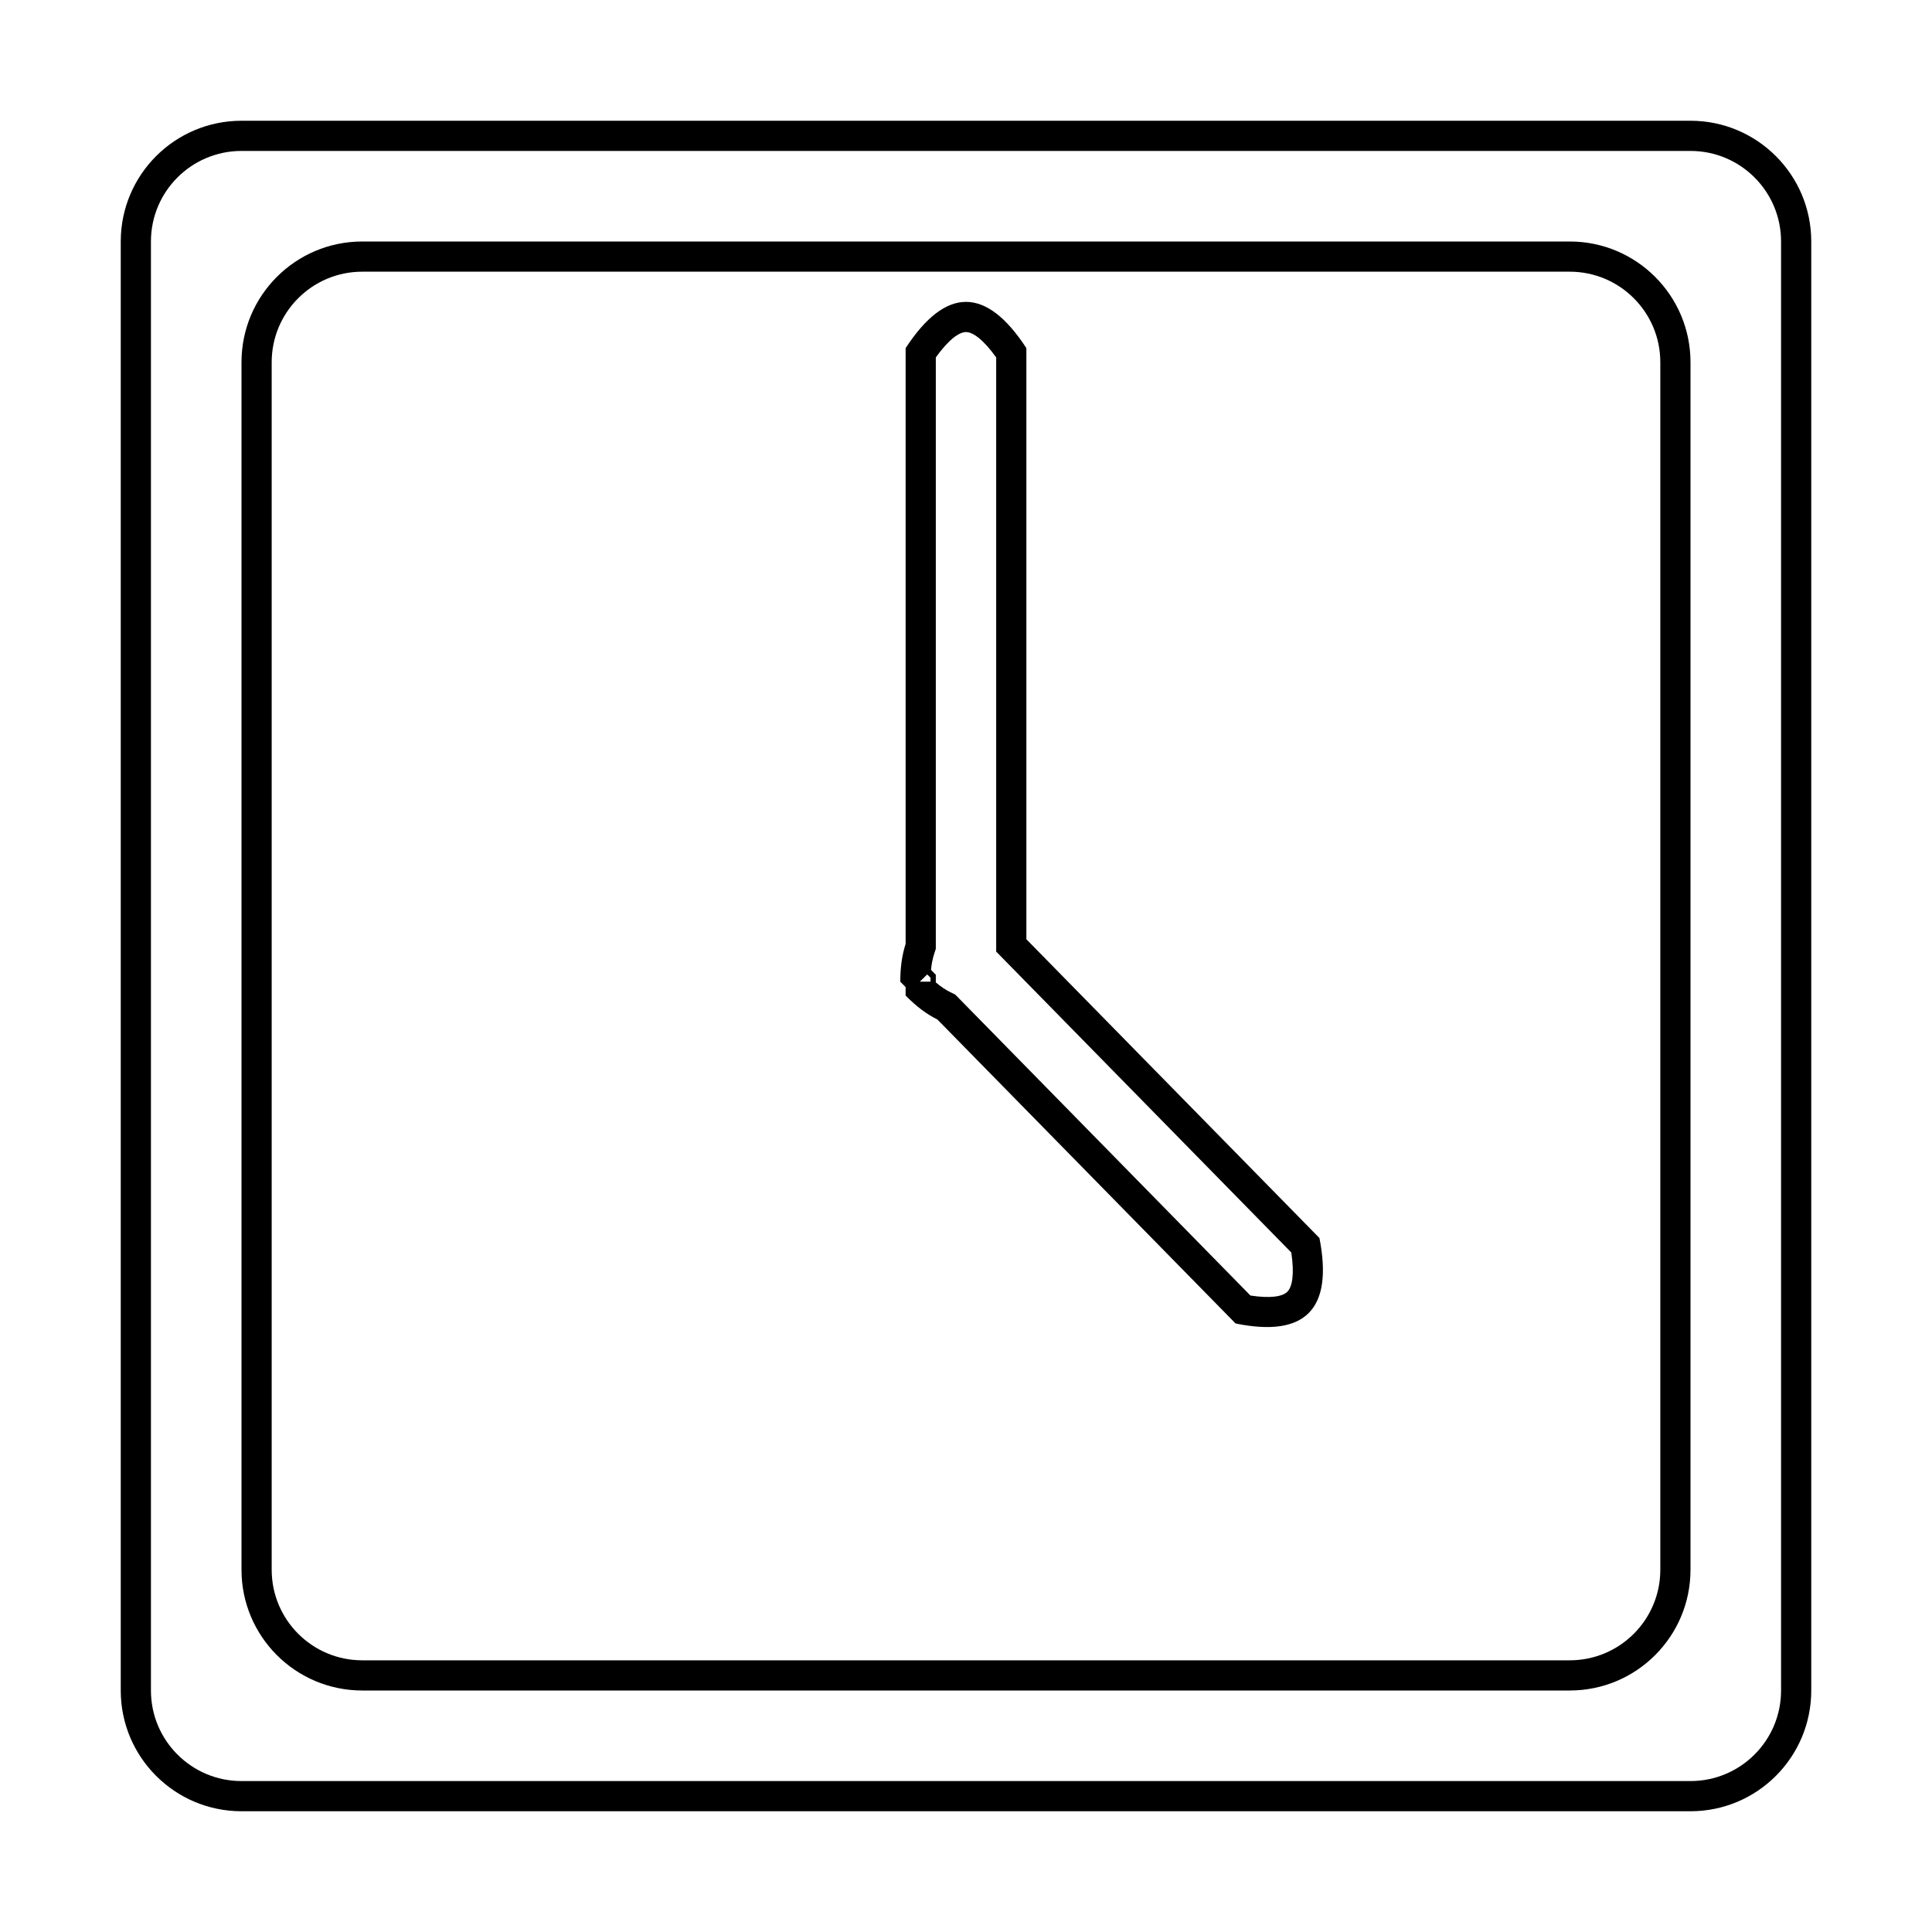
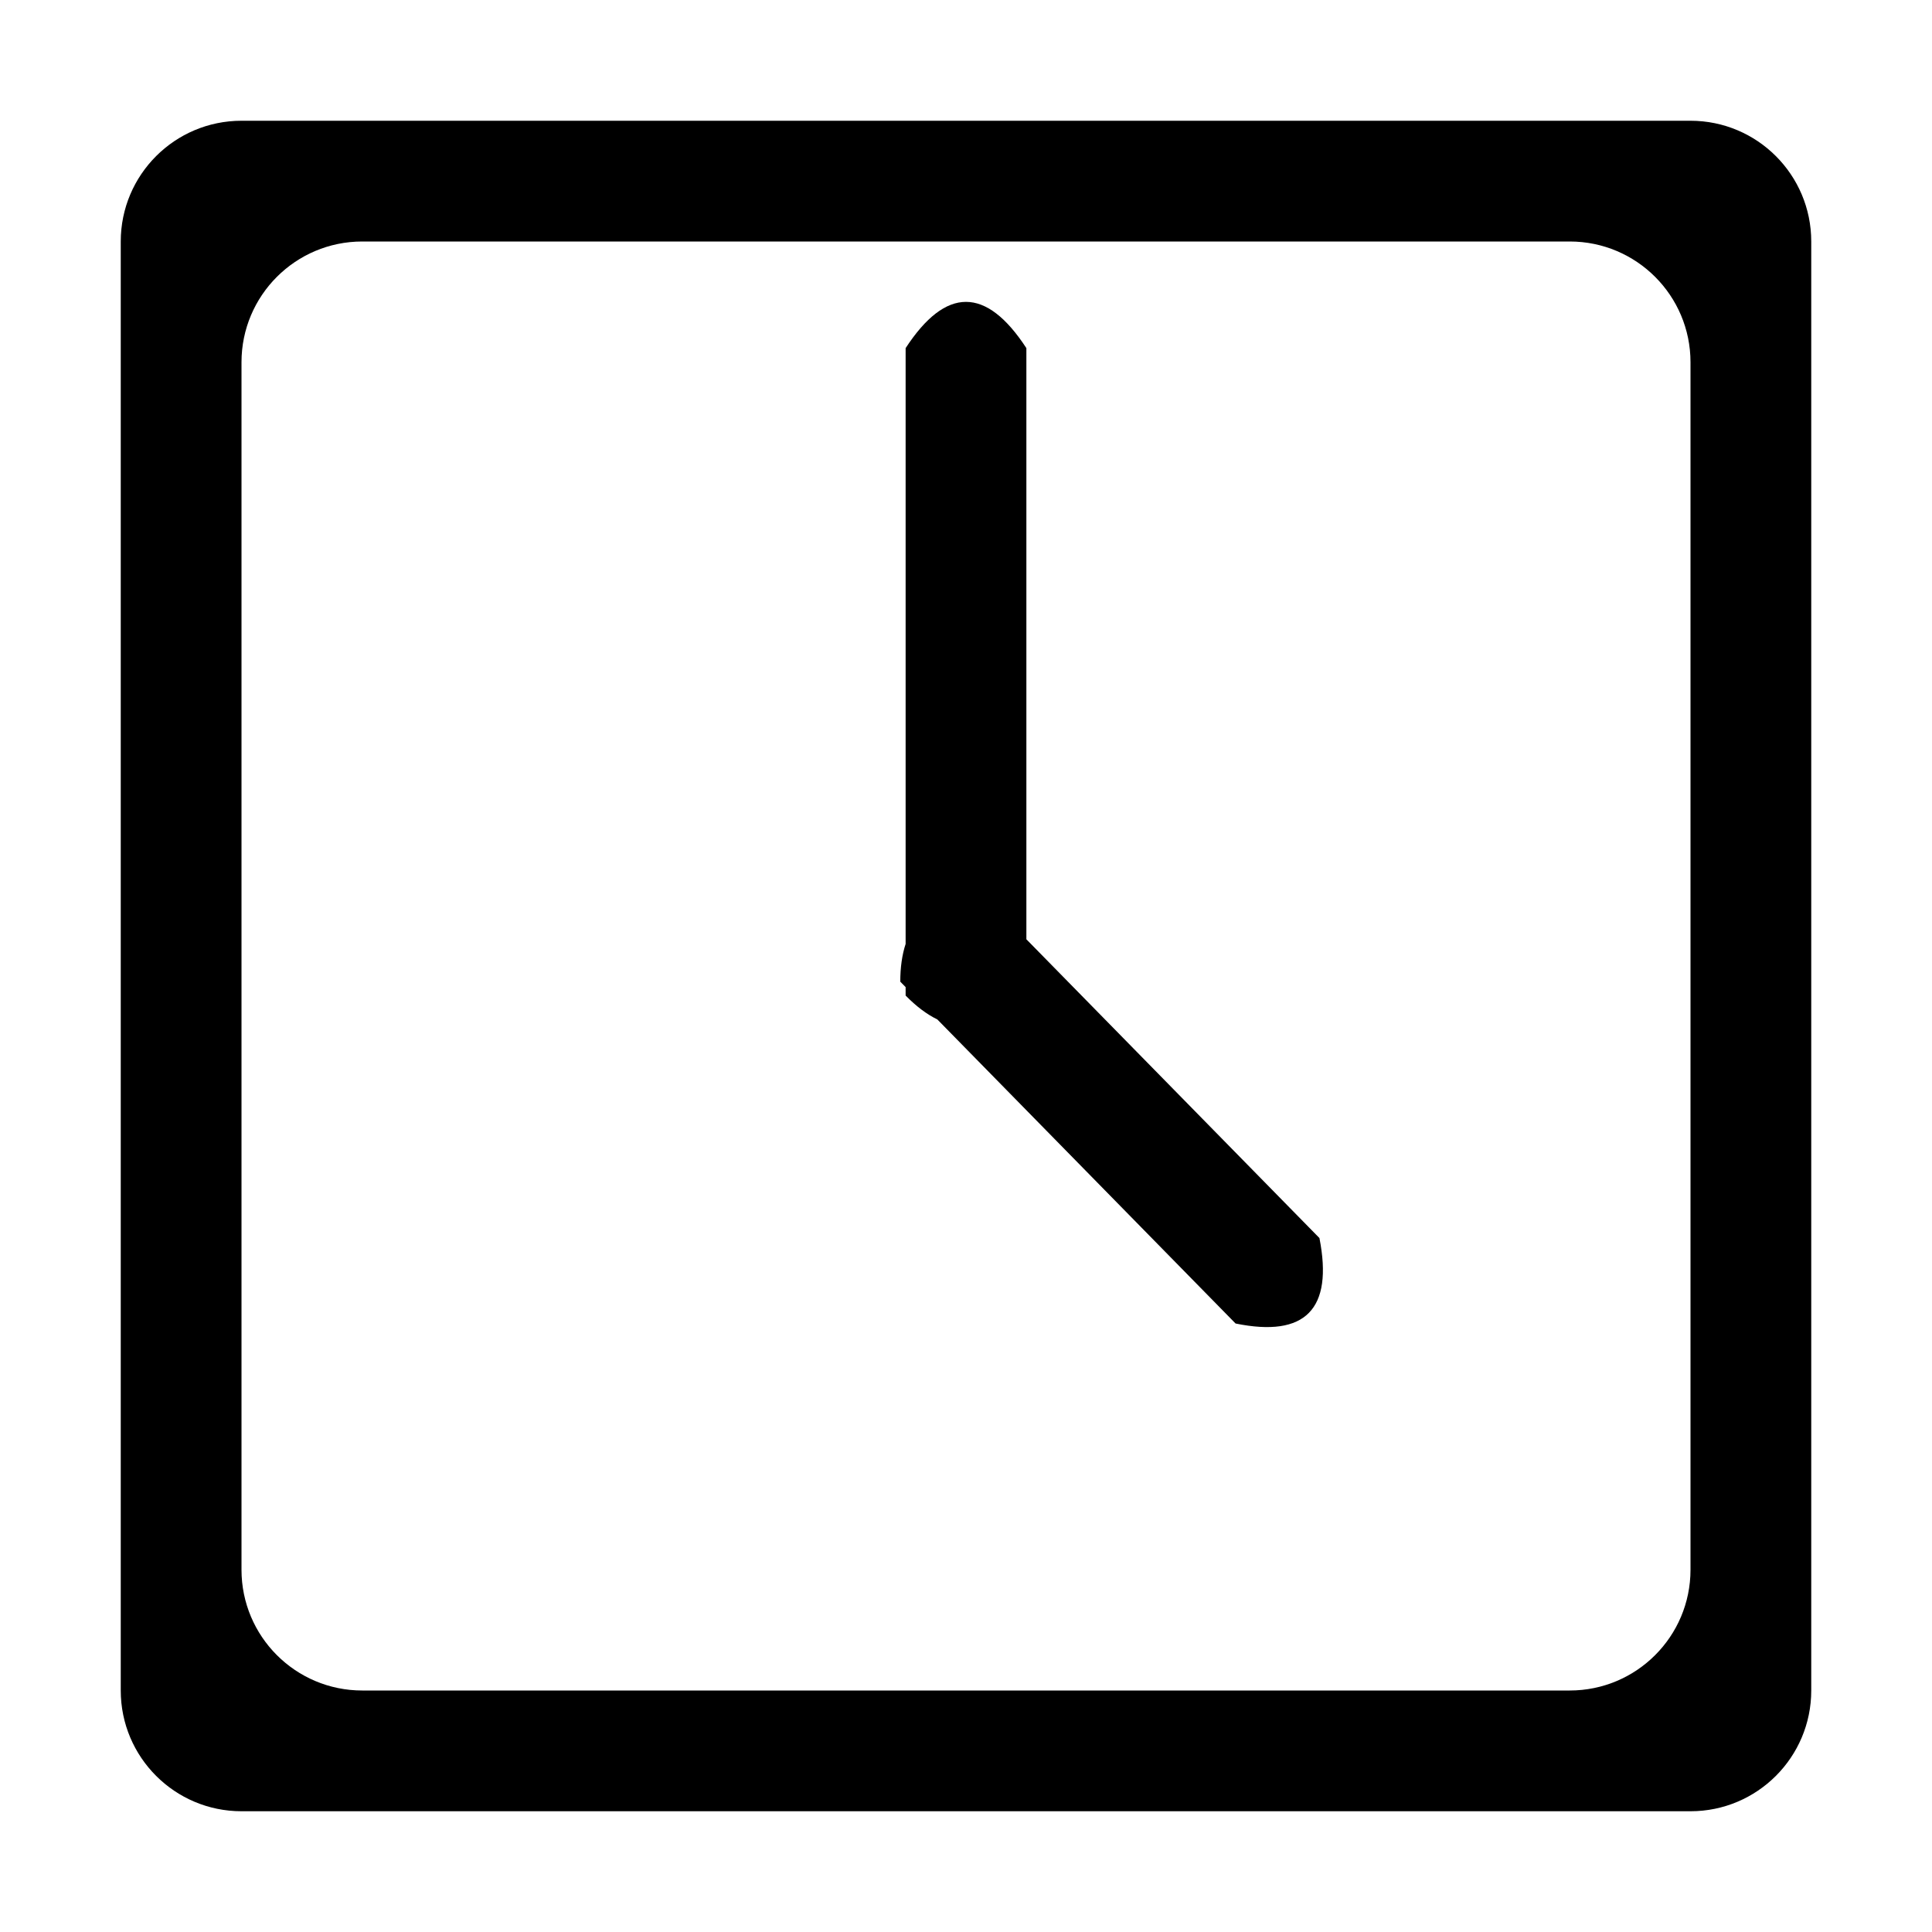
<svg xmlns="http://www.w3.org/2000/svg" viewBox="0 0 64 64">
-   <g fill-rule="evenodd">
-     <path fill-rule="nonzero" d="M8 5a3 3 0 0 0-3 3v48a3 3 0 0 0 3 3h48a3 3 0 0 0 3-3V8a3 3 0 0 0-3-3H8zm0-1h48a4 4 0 0 1 4 4v48a4 4 0 0 1-4 4H8a4 4 0 0 1-4-4V8a4 4 0 0 1 4-4zm4 5a3 3 0 0 0-3 3v40a3 3 0 0 0 3 3h40a3 3 0 0 0 3-3V12a3 3 0 0 0-3-3H12zm0-1h40a4 4 0 0 1 4 4v40a4 4 0 0 1-4 4H12a4 4 0 0 1-4-4V12a4 4 0 0 1 4-4z" />
-     <path fill-rule="nonzero" d="M32 11c-.227 0-.574.246-1 .84v19.592l-.05.153a2.507 2.507 0 0 0-.109.543l.159.162v.255c.17.142.332.25.487.325l.156.076 9.779 9.97c.678.104 1.07.031 1.225-.127.162-.165.236-.585.129-1.298L33 31.523V11.841c-.426-.595-.773-.841-1-.841zm-1.285 21.28l-.245.239h.353c0-.045 0-.088.002-.13a4.442 4.442 0 0 1-.11-.11zM34 31.114l9.708 9.897c.231 1.18.115 2.006-.348 2.477-.462.472-1.272.59-2.43.354L31.05 33.77c-.35-.17-.7-.434-1.05-.791v-.28l-.177-.18c0-.477.06-.893.177-1.249V11.532C30.667 10.51 31.333 10 32 10s1.333.51 2 1.532v19.583z" />
+   <g transform="translate(4 4)">
+     <path d="M4 0h48a4 4 0 0 1 4 4v48a4 4 0 0 1-4 4H4a4 4 0 0 1-4-4V4a4 4 0 0 1 4-4zm4 4a4 4 0 0 0-4 4v40a4 4 0 0 0 4 4h40a4 4 0 0 0 4-4V8a4 4 0 0 0-4-4H8z" />
+     <path d="M30 27.115l9.708 9.897c.231 1.18.115 2.006-.348 2.477-.462.472-1.272.59-2.43.354L27.05 29.77c-.35-.17-.7-.434-1.05-.791v-.28l-.177-.18c0-.477.06-.893.177-1.249V7.532C26.667 6.51 27.333 6 28 6s1.333.51 2 1.532v19.583z" />
  </g>
</svg>
